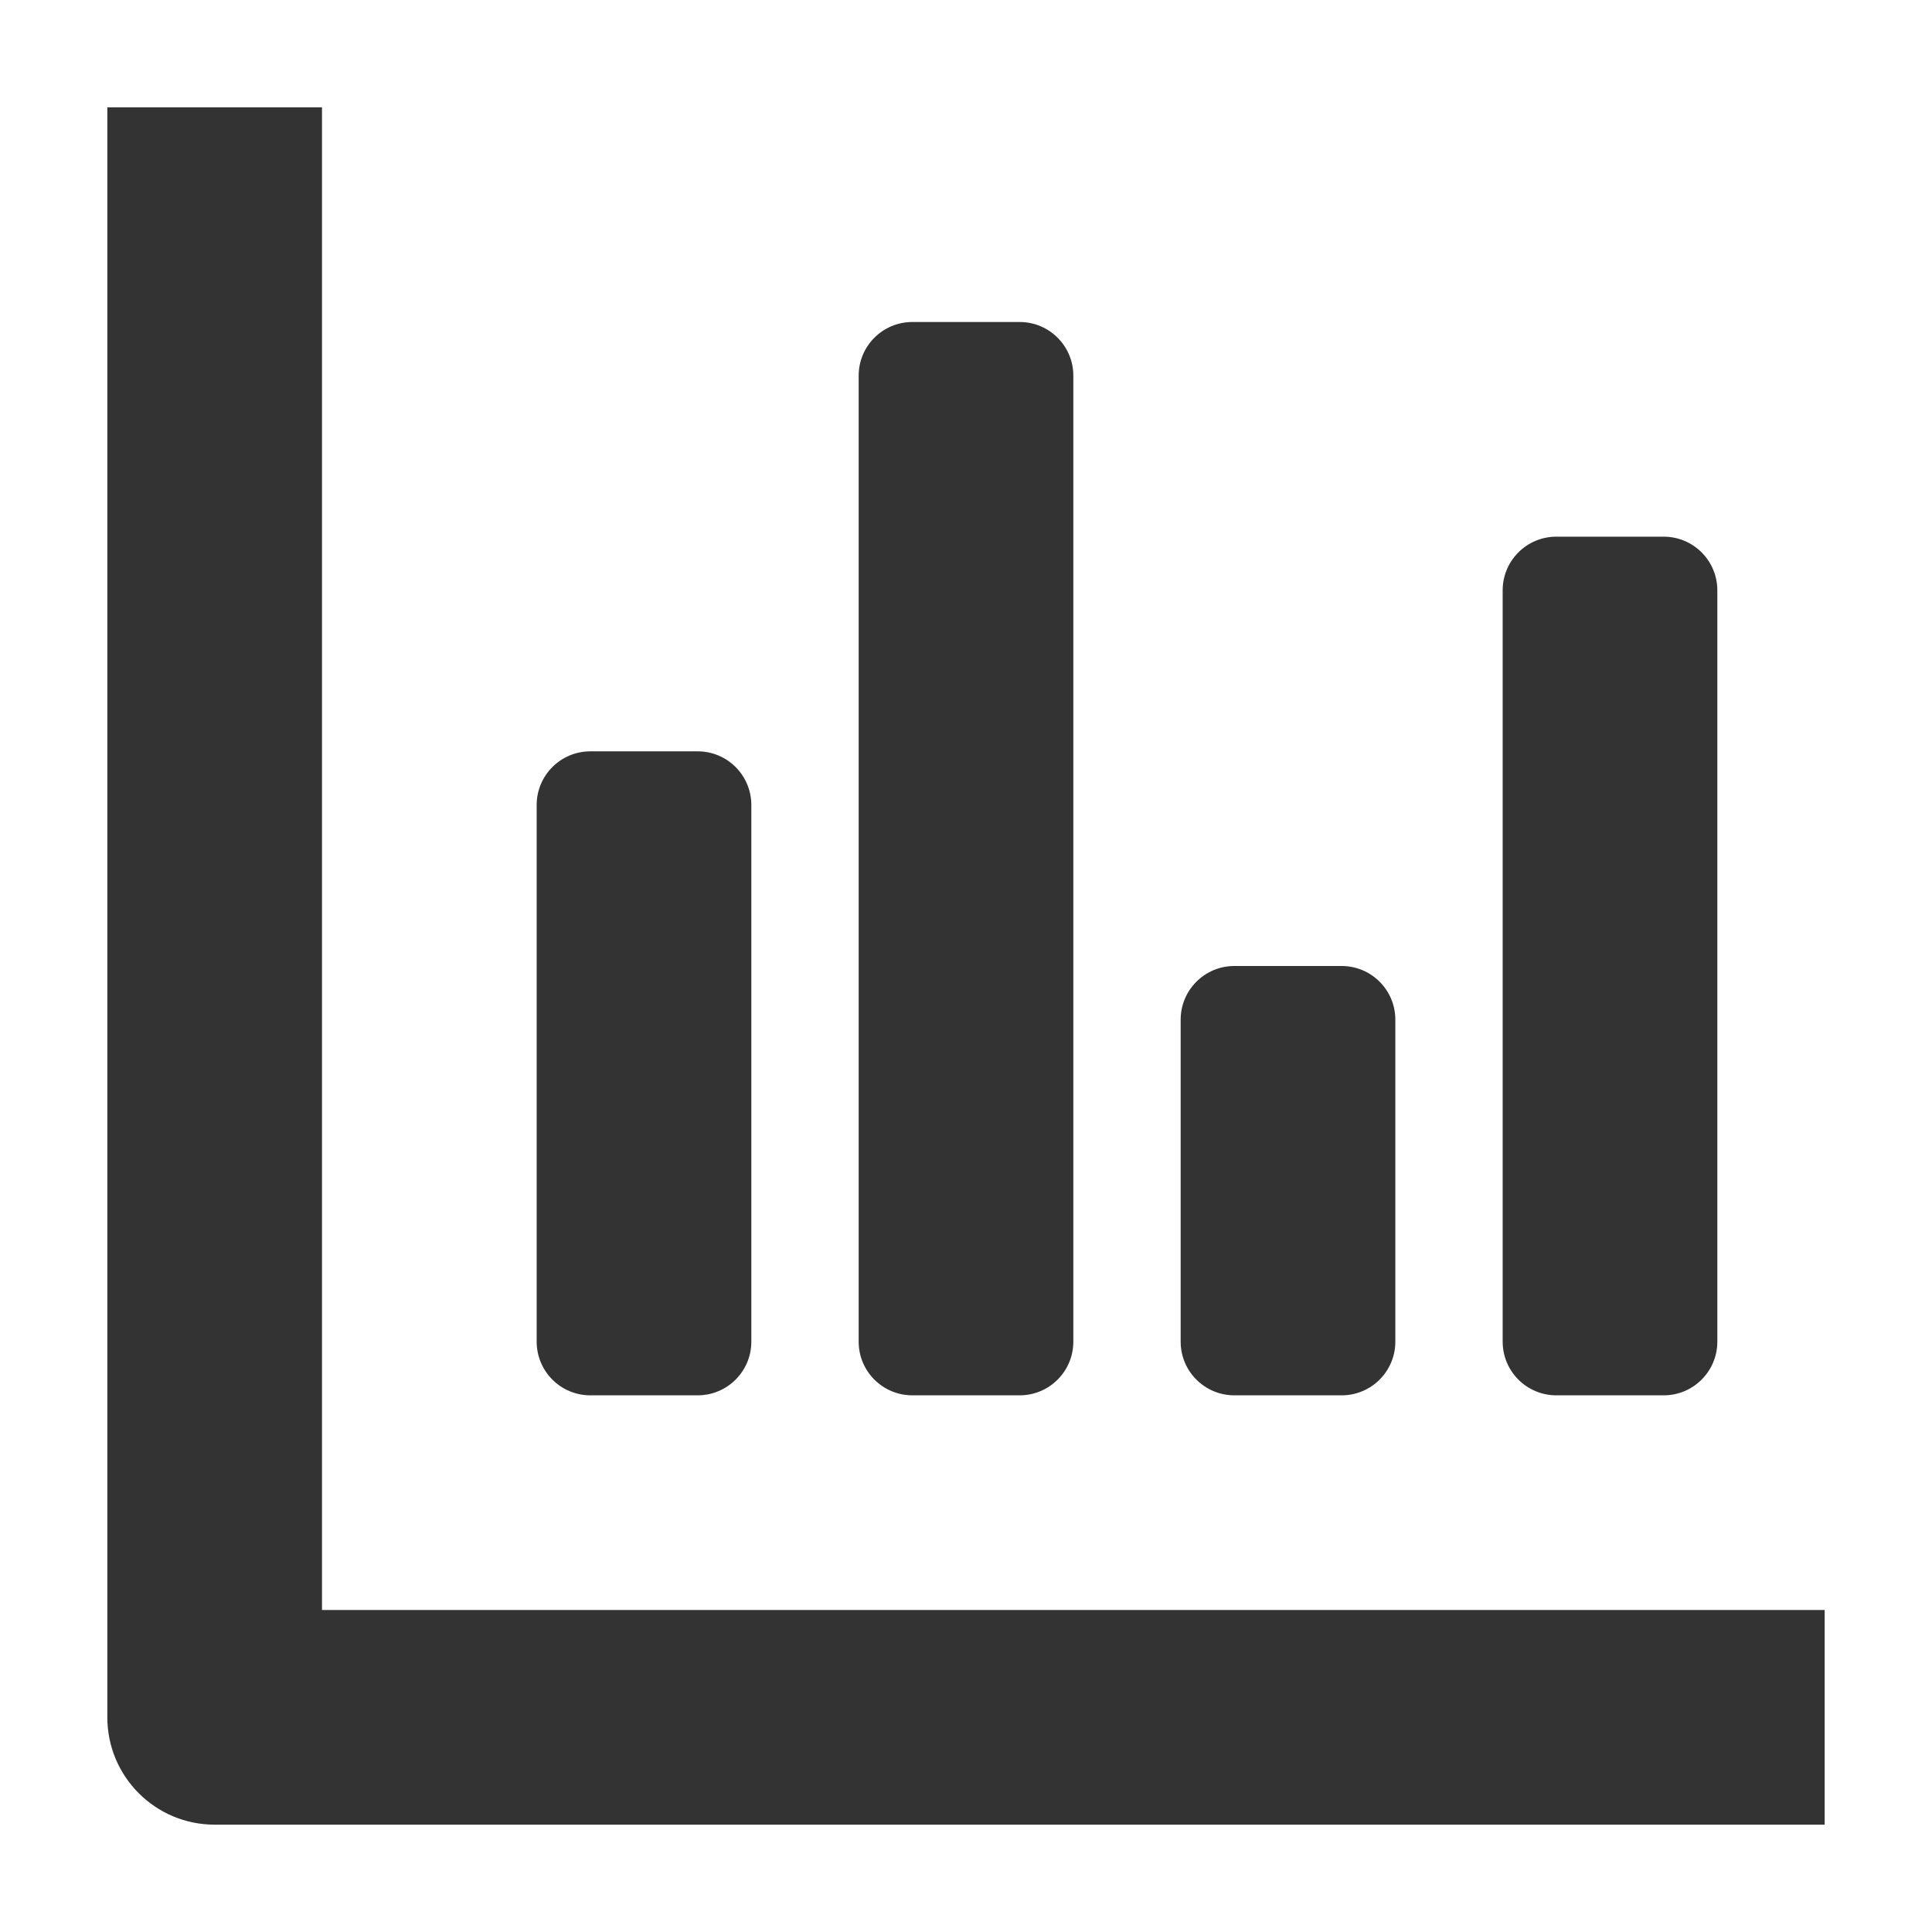
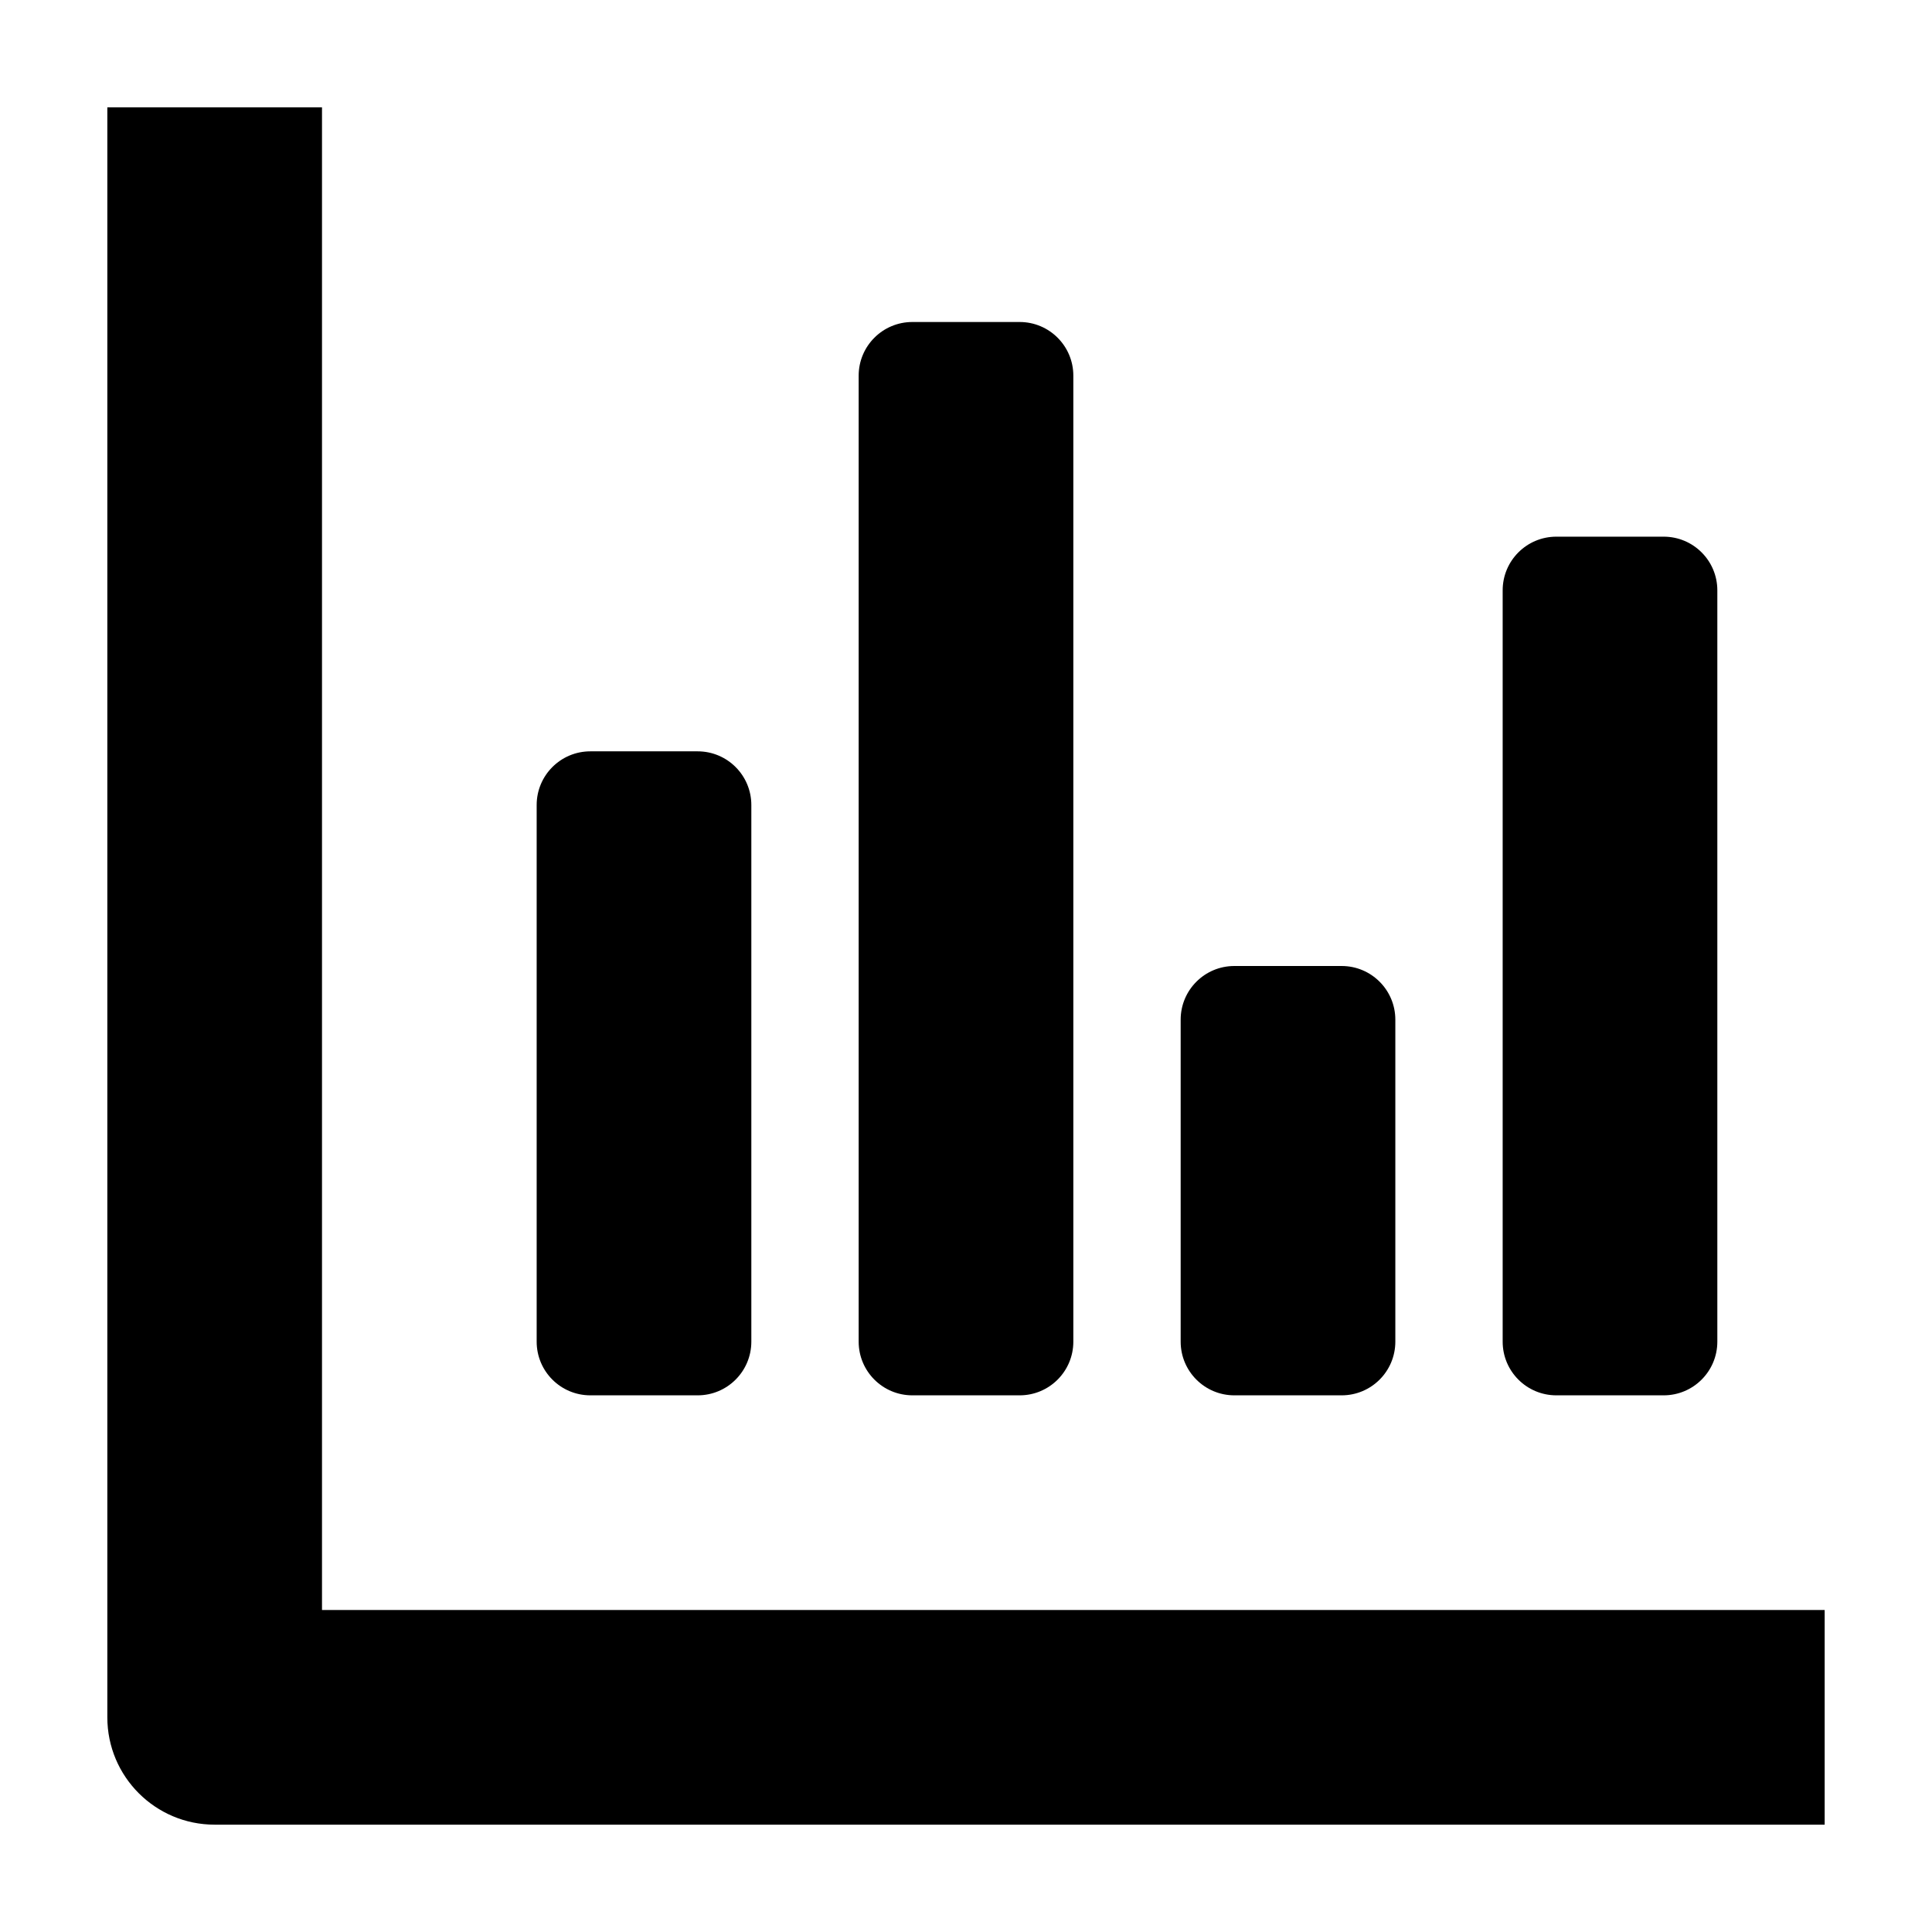
<svg xmlns="http://www.w3.org/2000/svg" class="icon" width="200px" height="200.00px" viewBox="0 0 1024 1024" version="1.1">
-   <path fill="#333333" d="M170.667 853.333V56.889H56.889v853.333a56.889 56.889 0 0 0 56.889 56.889h853.333v-113.778H170.667z" />
-   <path fill="#333333" d="M312.889 739.556h56.889a28.444 28.444 0 0 0 28.444-28.444v-284.444a28.444 28.444 0 0 0-28.444-28.444h-56.889a28.444 28.444 0 0 0-28.444 28.444v284.444a28.444 28.444 0 0 0 28.444 28.444zM483.556 739.556h56.889a28.444 28.444 0 0 0 28.444-28.444v-512a28.444 28.444 0 0 0-28.444-28.444h-56.889a28.444 28.444 0 0 0-28.444 28.444v512a28.444 28.444 0 0 0 28.444 28.444zM654.222 739.556h56.889a28.444 28.444 0 0 0 28.444-28.444v-170.667a28.444 28.444 0 0 0-28.444-28.444h-56.889a28.444 28.444 0 0 0-28.444 28.444v170.667a28.444 28.444 0 0 0 28.444 28.444zM824.889 739.556h56.889a28.444 28.444 0 0 0 28.444-28.444v-398.222a28.444 28.444 0 0 0-28.444-28.444h-56.889a28.444 28.444 0 0 0-28.444 28.444v398.222a28.444 28.444 0 0 0 28.444 28.444z" />
+   <path d="M170.667 853.333V56.889H56.889v853.333a56.889 56.889 0 0 0 56.889 56.889h853.333v-113.778H170.667z" />
+   <path d="M312.889 739.556h56.889a28.444 28.444 0 0 0 28.444-28.444v-284.444a28.444 28.444 0 0 0-28.444-28.444h-56.889a28.444 28.444 0 0 0-28.444 28.444v284.444a28.444 28.444 0 0 0 28.444 28.444zM483.556 739.556h56.889a28.444 28.444 0 0 0 28.444-28.444v-512a28.444 28.444 0 0 0-28.444-28.444h-56.889a28.444 28.444 0 0 0-28.444 28.444v512a28.444 28.444 0 0 0 28.444 28.444zM654.222 739.556h56.889a28.444 28.444 0 0 0 28.444-28.444v-170.667a28.444 28.444 0 0 0-28.444-28.444h-56.889a28.444 28.444 0 0 0-28.444 28.444v170.667a28.444 28.444 0 0 0 28.444 28.444zM824.889 739.556h56.889a28.444 28.444 0 0 0 28.444-28.444v-398.222a28.444 28.444 0 0 0-28.444-28.444h-56.889a28.444 28.444 0 0 0-28.444 28.444v398.222a28.444 28.444 0 0 0 28.444 28.444z" />
</svg>
